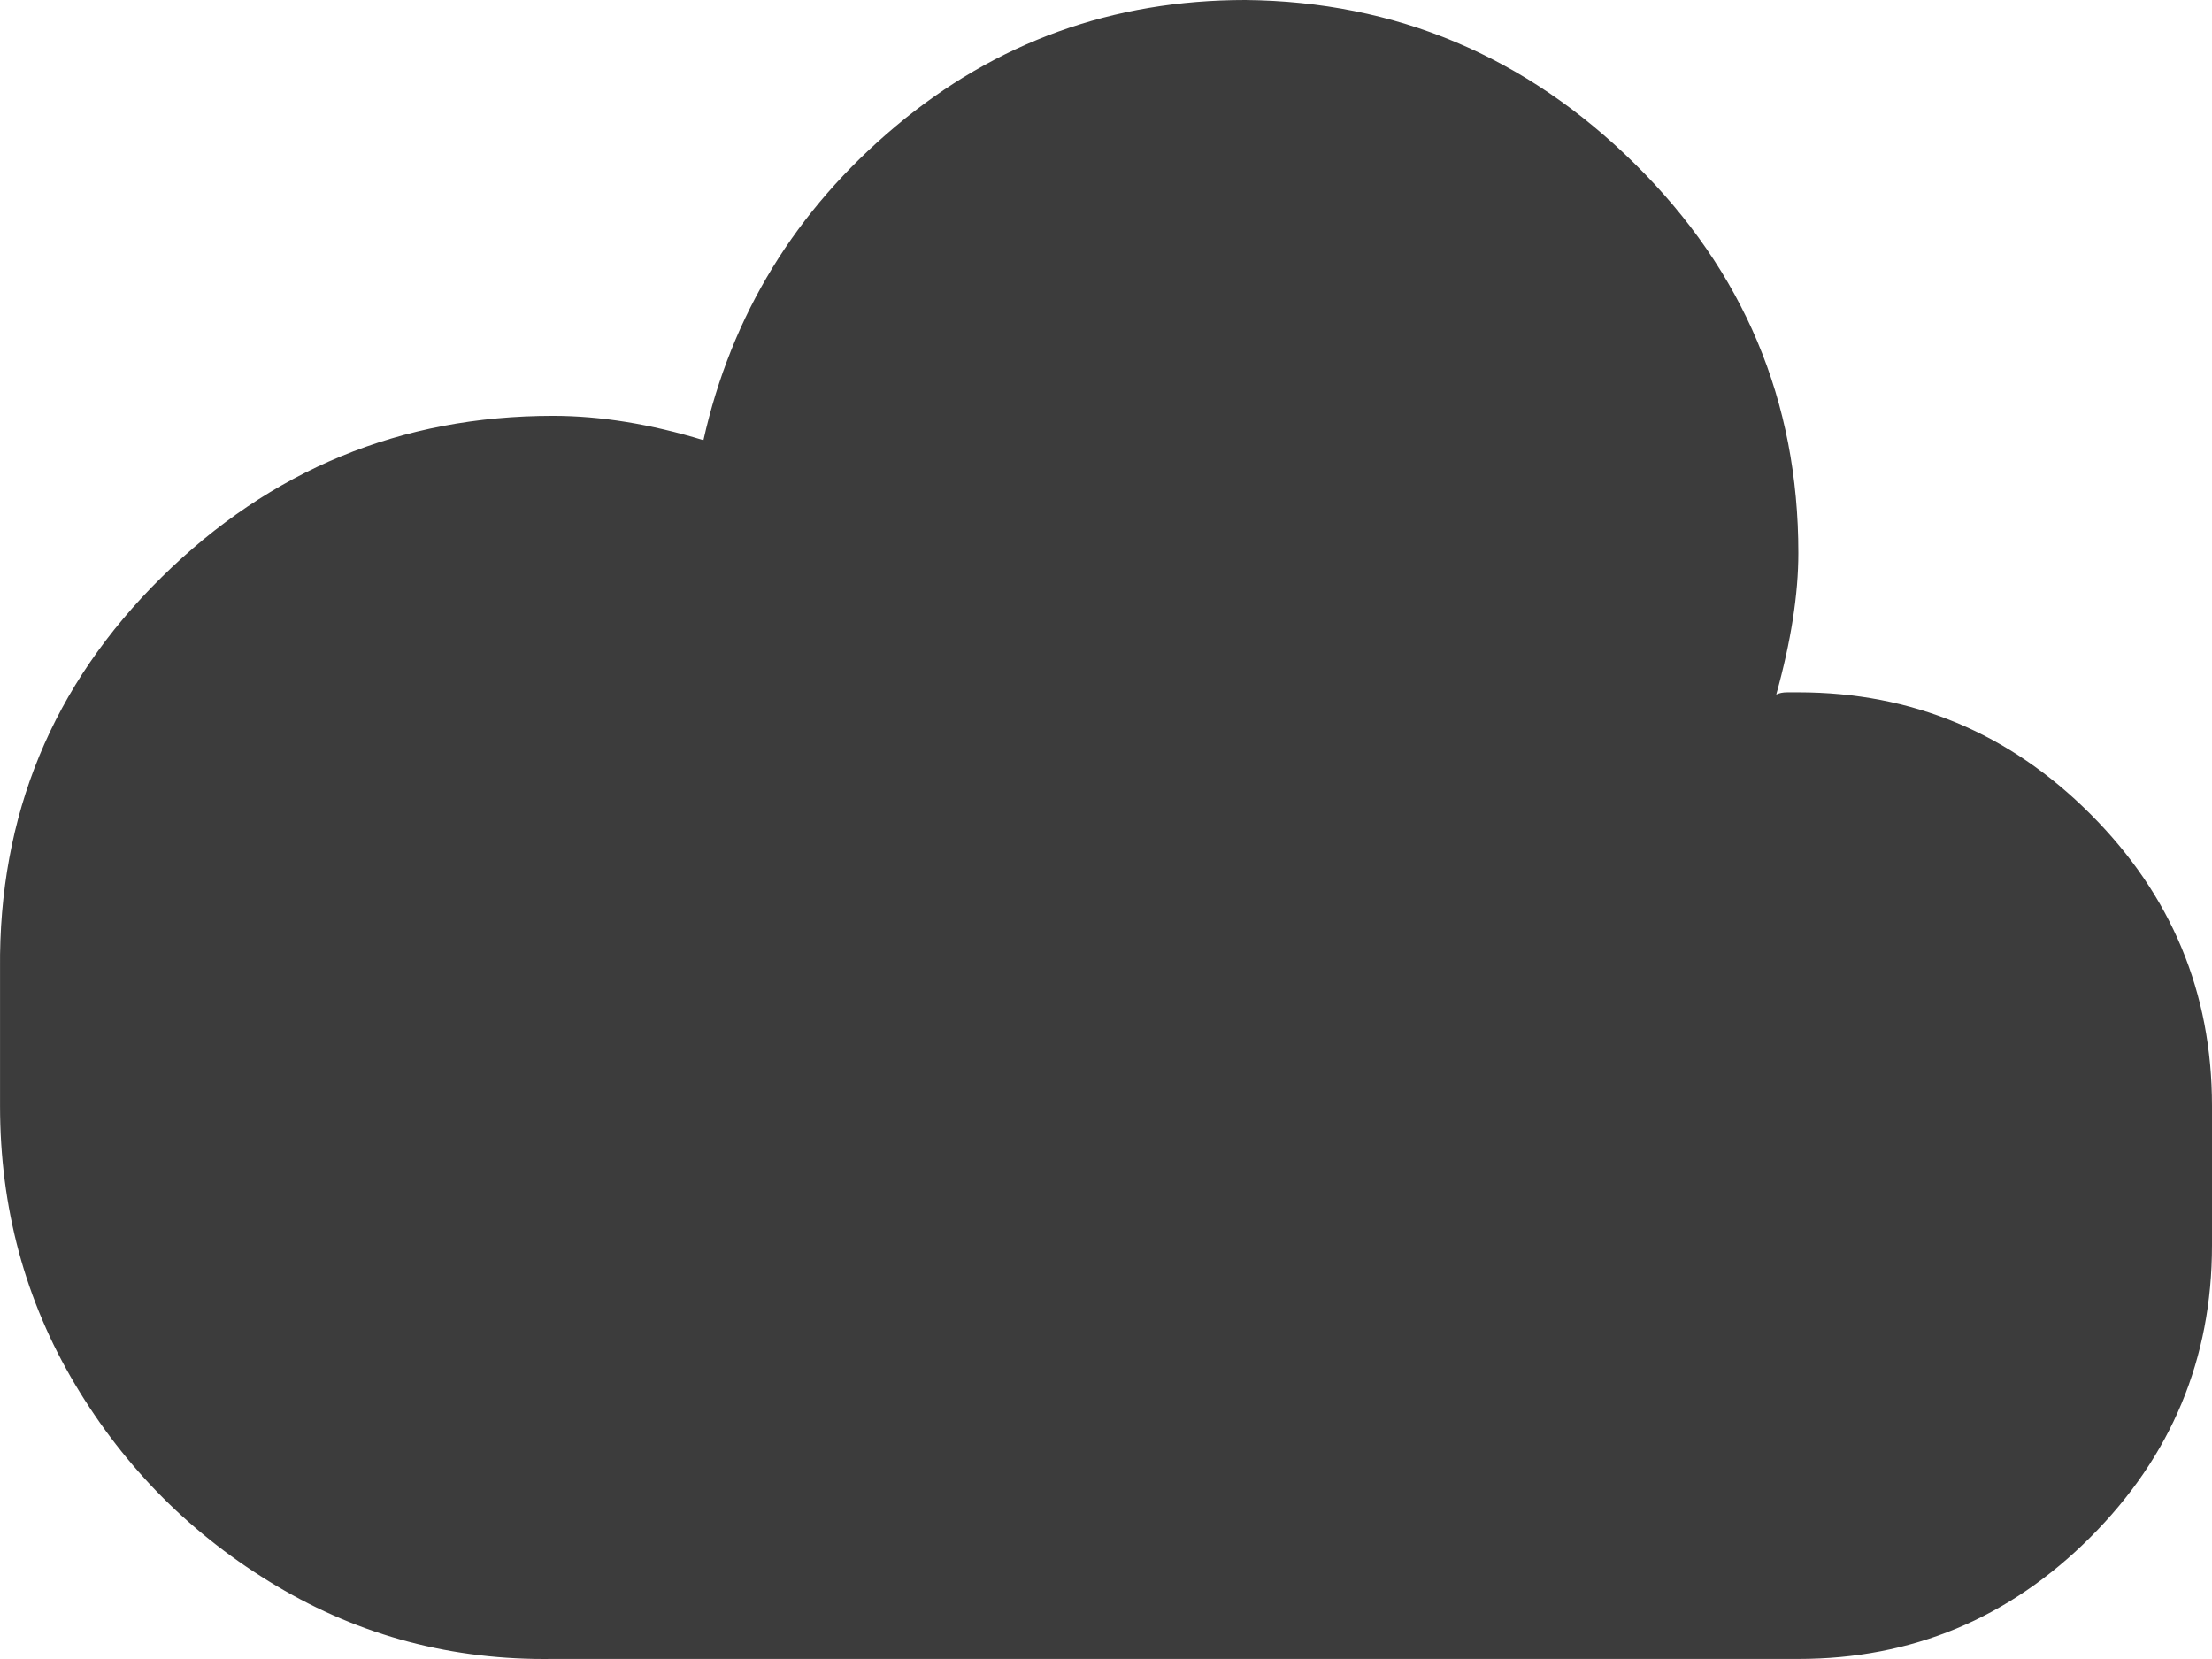
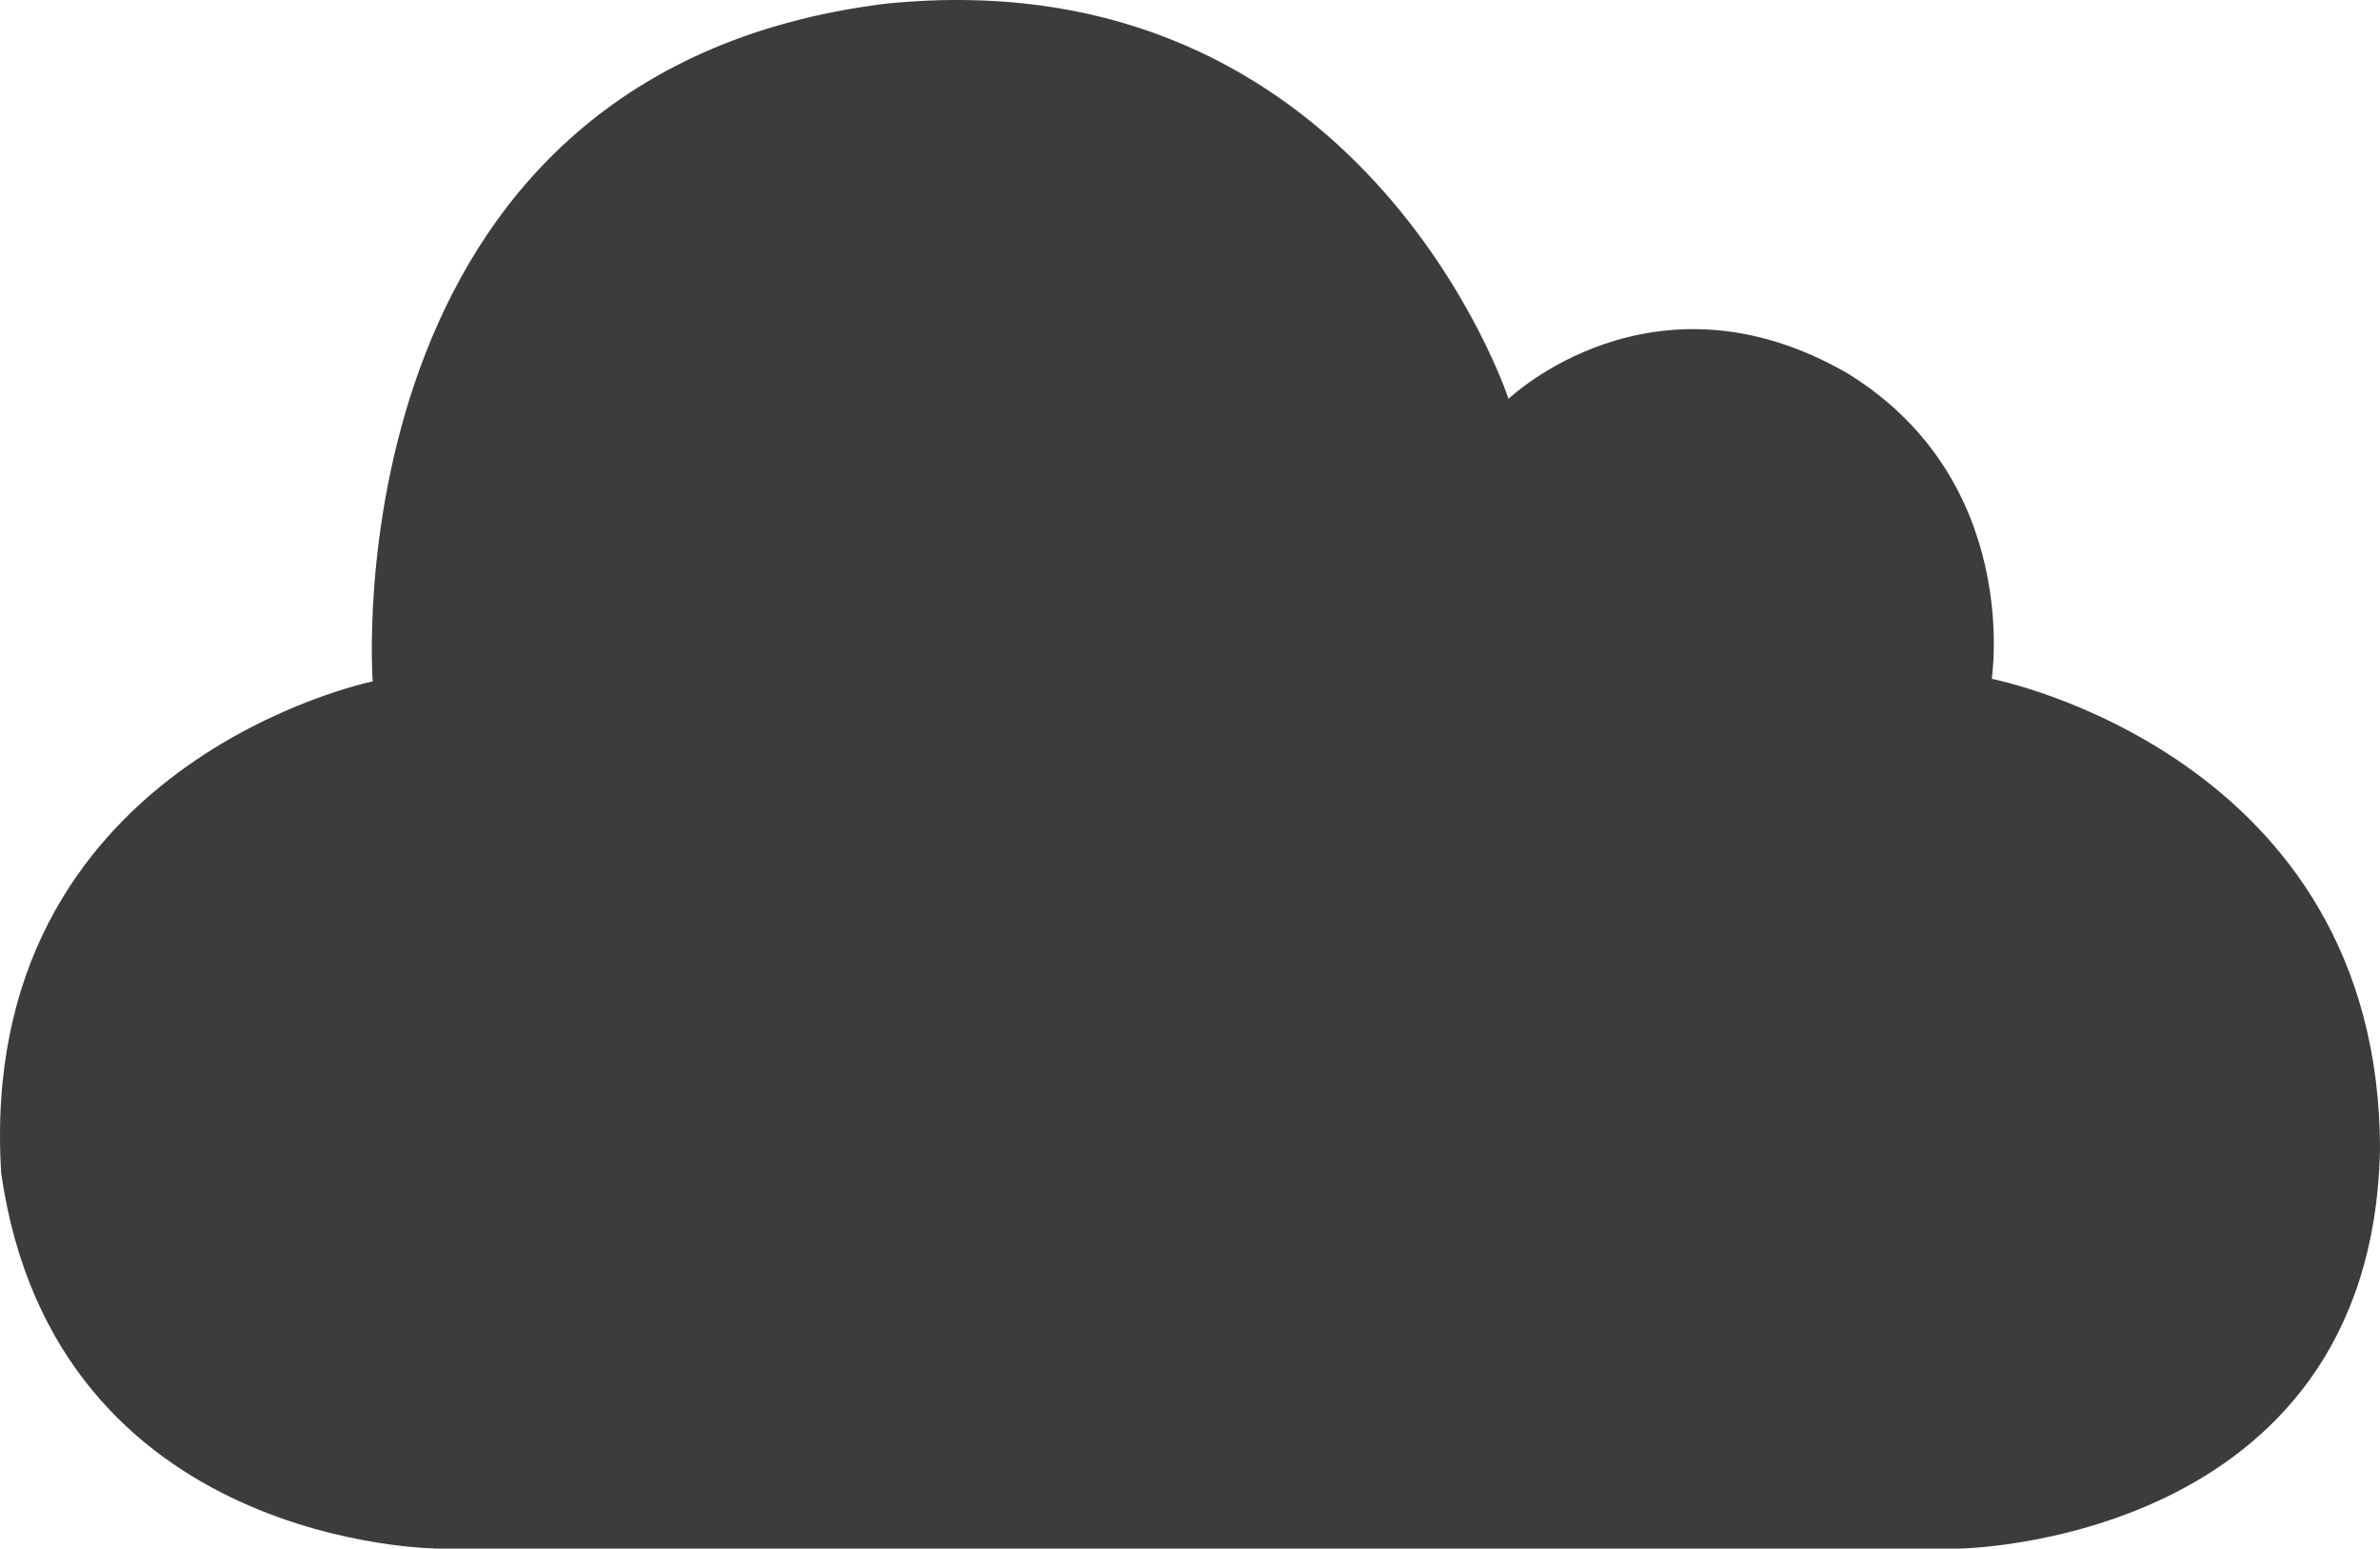
- <svg xmlns="http://www.w3.org/2000/svg" width="192" height="144" viewBox="0 0 192 144" fill="none">
-   <path d="M0.003 95.996C0.003 104.828 2.179 112.892 6.53 120.187C10.882 127.483 16.706 133.307 24.002 137.659C31.298 142.011 39.298 144.123 48.002 143.995H156.096C165.952 143.995 174.4 140.475 181.44 133.435C188.48 126.395 192 117.948 192 108.092V95.996C192 86.141 188.48 77.693 181.44 70.653C174.4 63.614 165.952 60.094 156.096 60.094C155.84 60.094 155.52 60.094 155.136 60.094C154.753 60.094 154.432 60.158 154.176 60.286C155.456 55.678 156.096 51.582 156.096 47.998C156.096 34.815 151.361 23.551 141.889 14.207C132.417 4.864 121.153 0.128 108.097 0C96.577 0 86.465 3.648 77.761 10.944C69.058 18.239 63.49 27.327 61.058 38.206C56.45 36.799 52.098 36.095 48.002 36.095C34.818 36.095 23.49 40.766 14.018 50.11C4.546 59.454 -0.125 70.781 0.003 84.093V95.996Z" fill="#3C3C3C" />
+ <svg xmlns="http://www.w3.org/2000/svg" width="312" height="203" viewBox="0 0 312 203" fill="none">
+   <path d="M57.61 203C57.61 203 7.23 203.055 0.157 153.798C-3.211 99.935 48.857 89.319 48.857 89.319C48.857 89.319 42.934 9.583 116.039 0.491C178.694 -5.902 197.76 52.283 197.76 52.283C197.76 52.283 216.634 34.153 242.235 48.963C265.152 63.099 261.1 88.982 261.1 88.982C261.1 88.982 312 98.868 312 150.706C310.859 202.48 256.719 203 256.719 203" fill="#3C3C3C" />
</svg>
